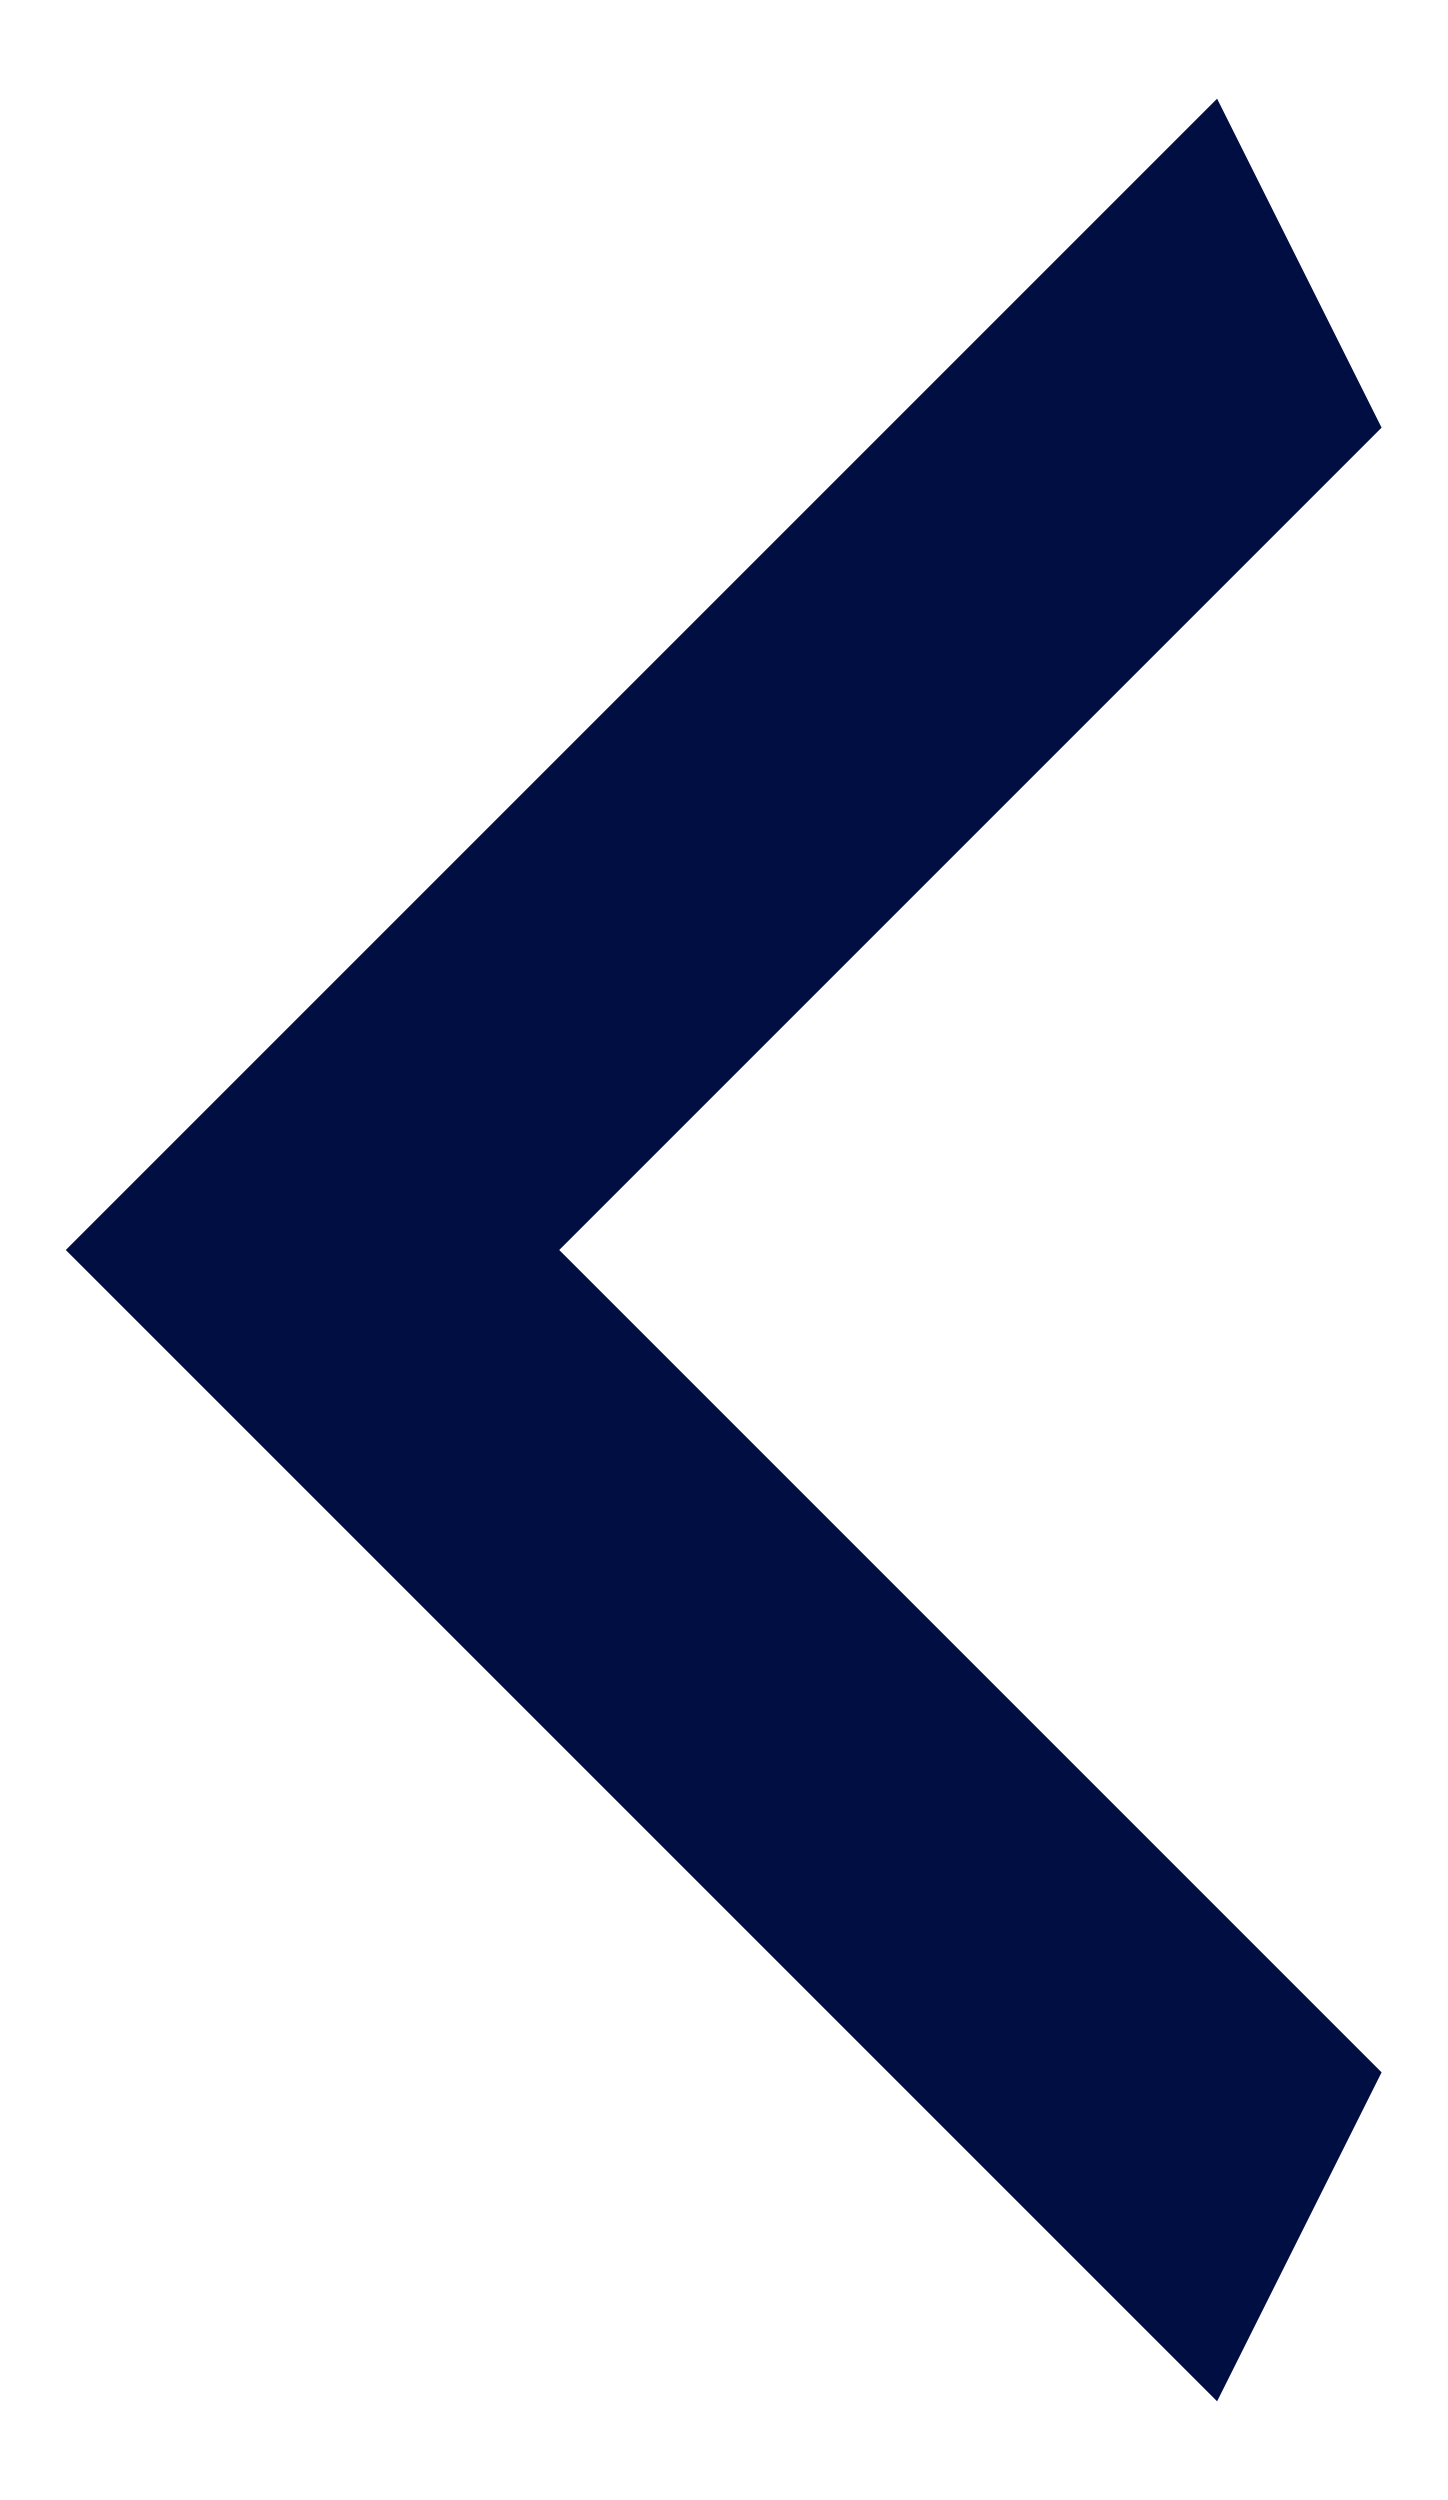
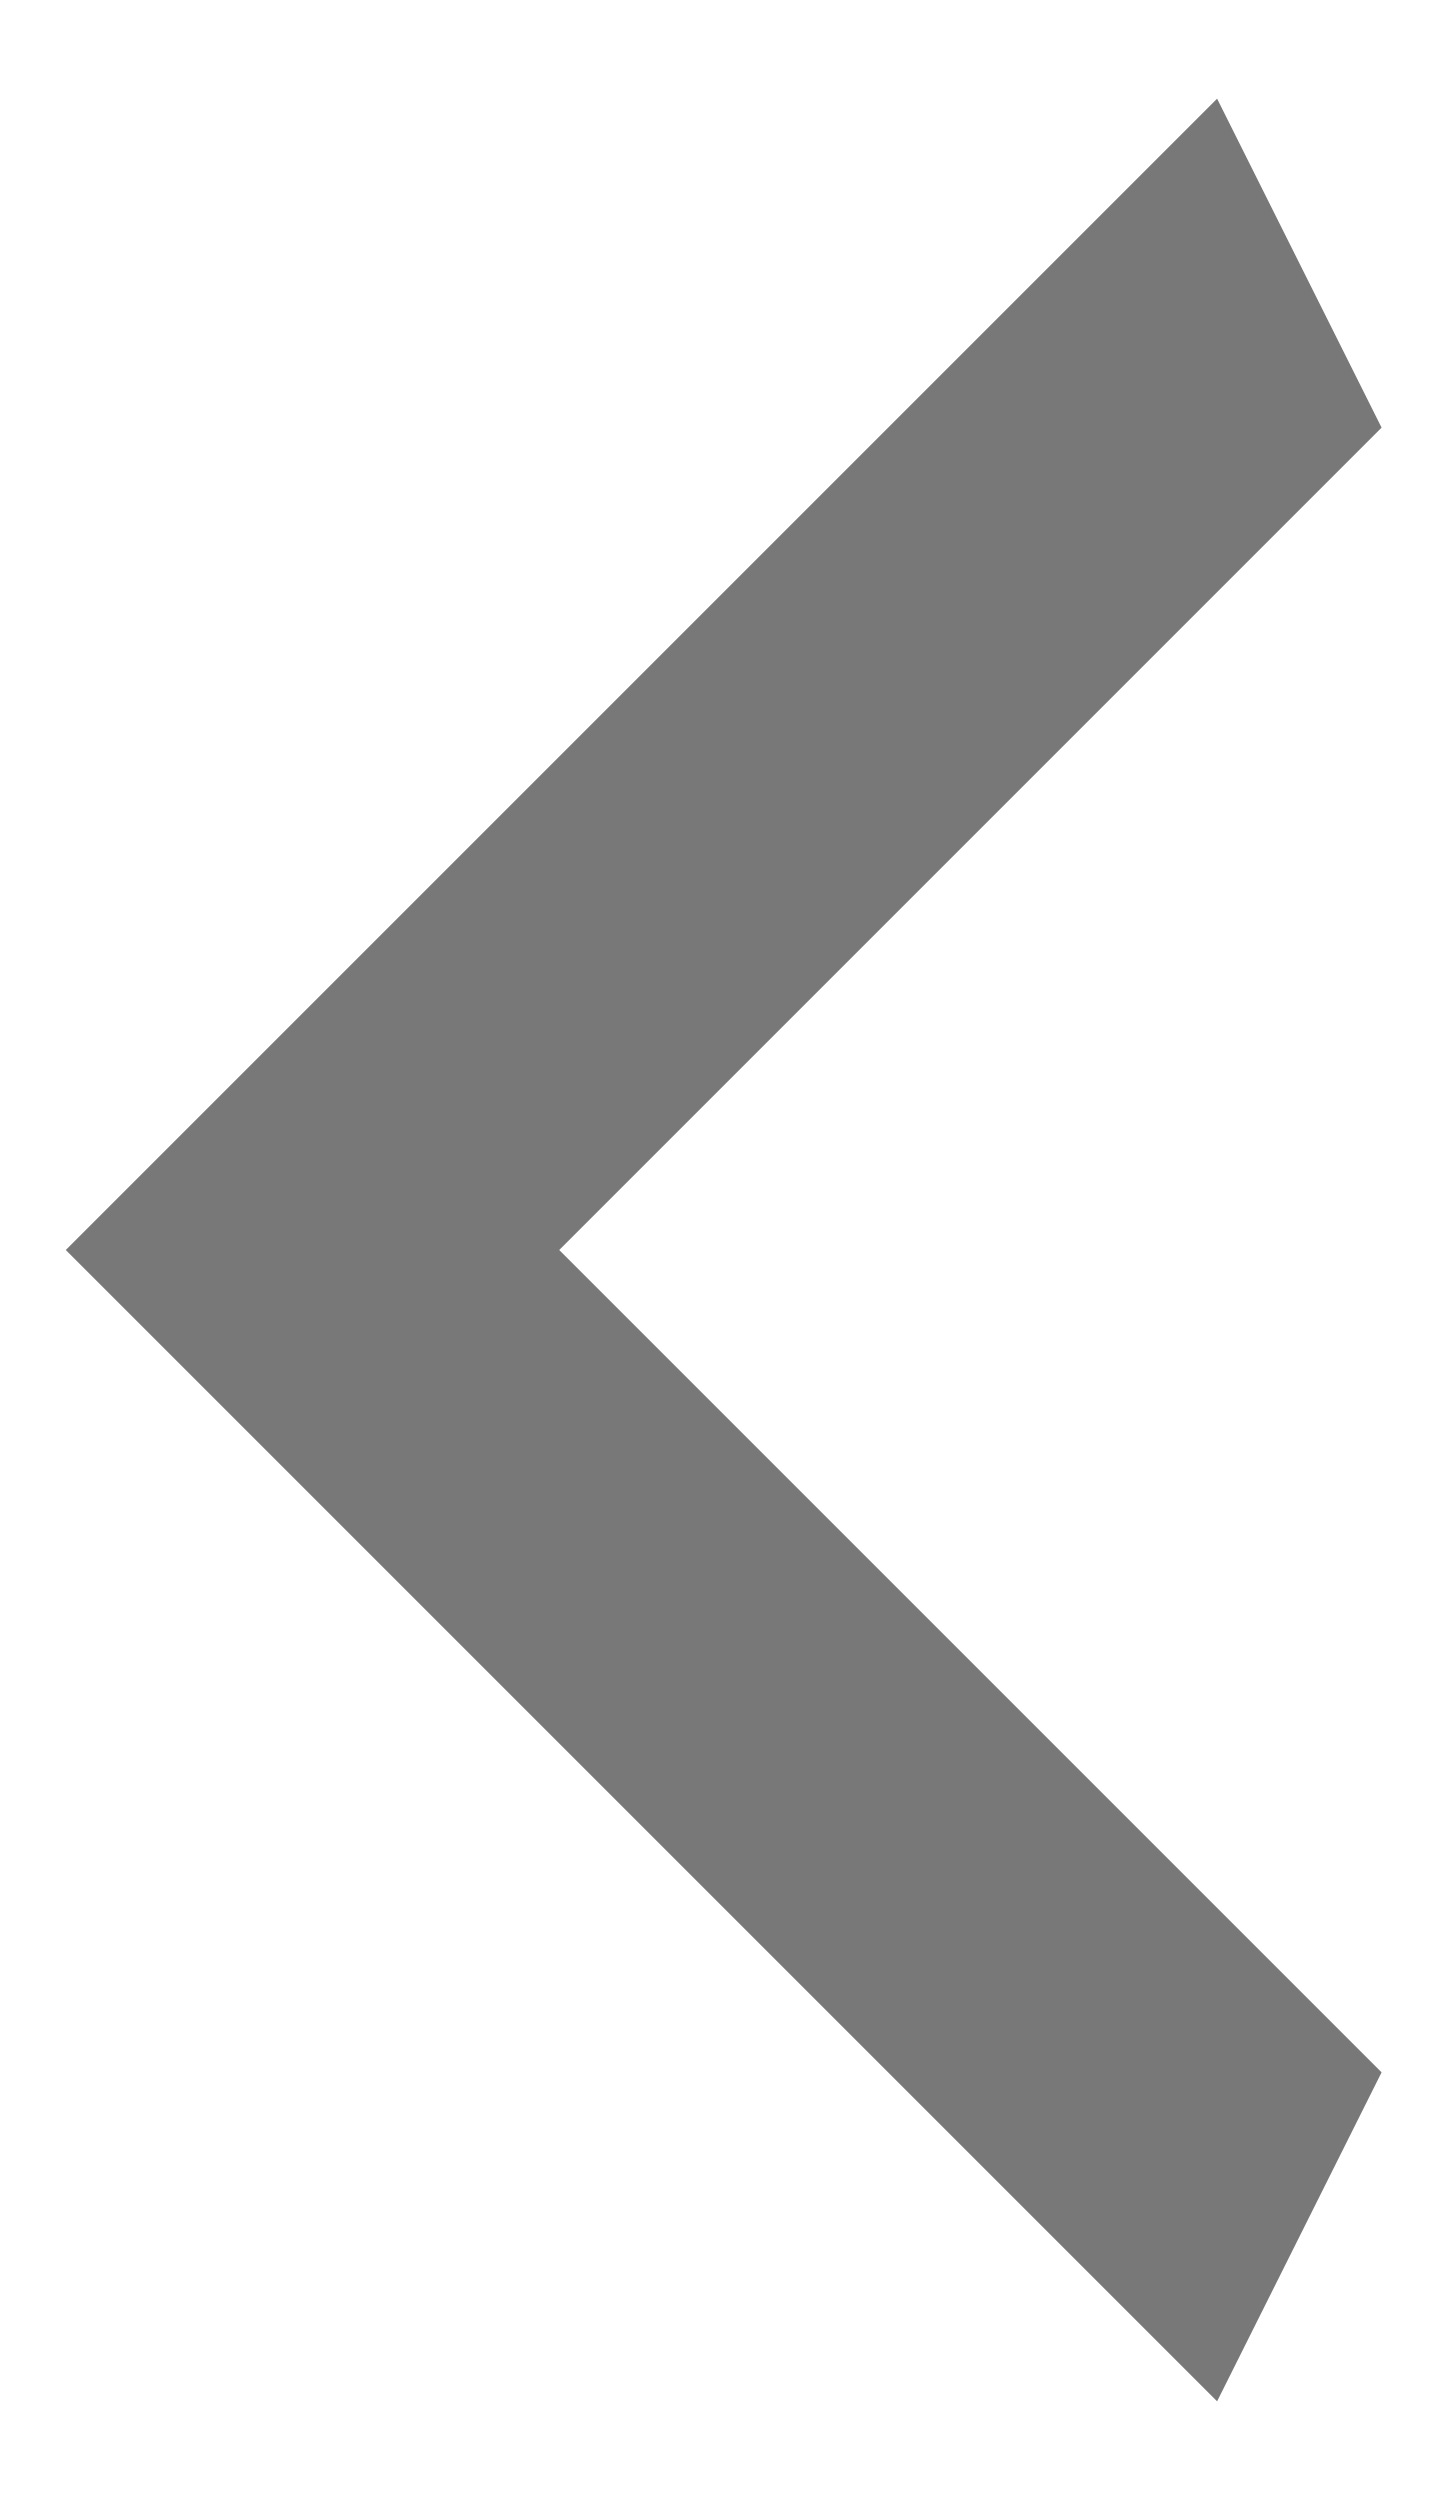
<svg xmlns="http://www.w3.org/2000/svg" width="11" height="19" viewBox="0 0 11 19" fill="none">
-   <path d="M10.5 3.25L4.25 9.5L10.5 15.75L9.25 18.25L0.5 9.5L9.25 0.75L10.5 3.25Z" fill="#000E42" />
+   <path d="M10.5 3.25L4.25 9.5L10.5 15.75L9.25 18.25L0.5 9.5L9.25 0.75L10.5 3.25Z" fill="#787878" />
</svg>
